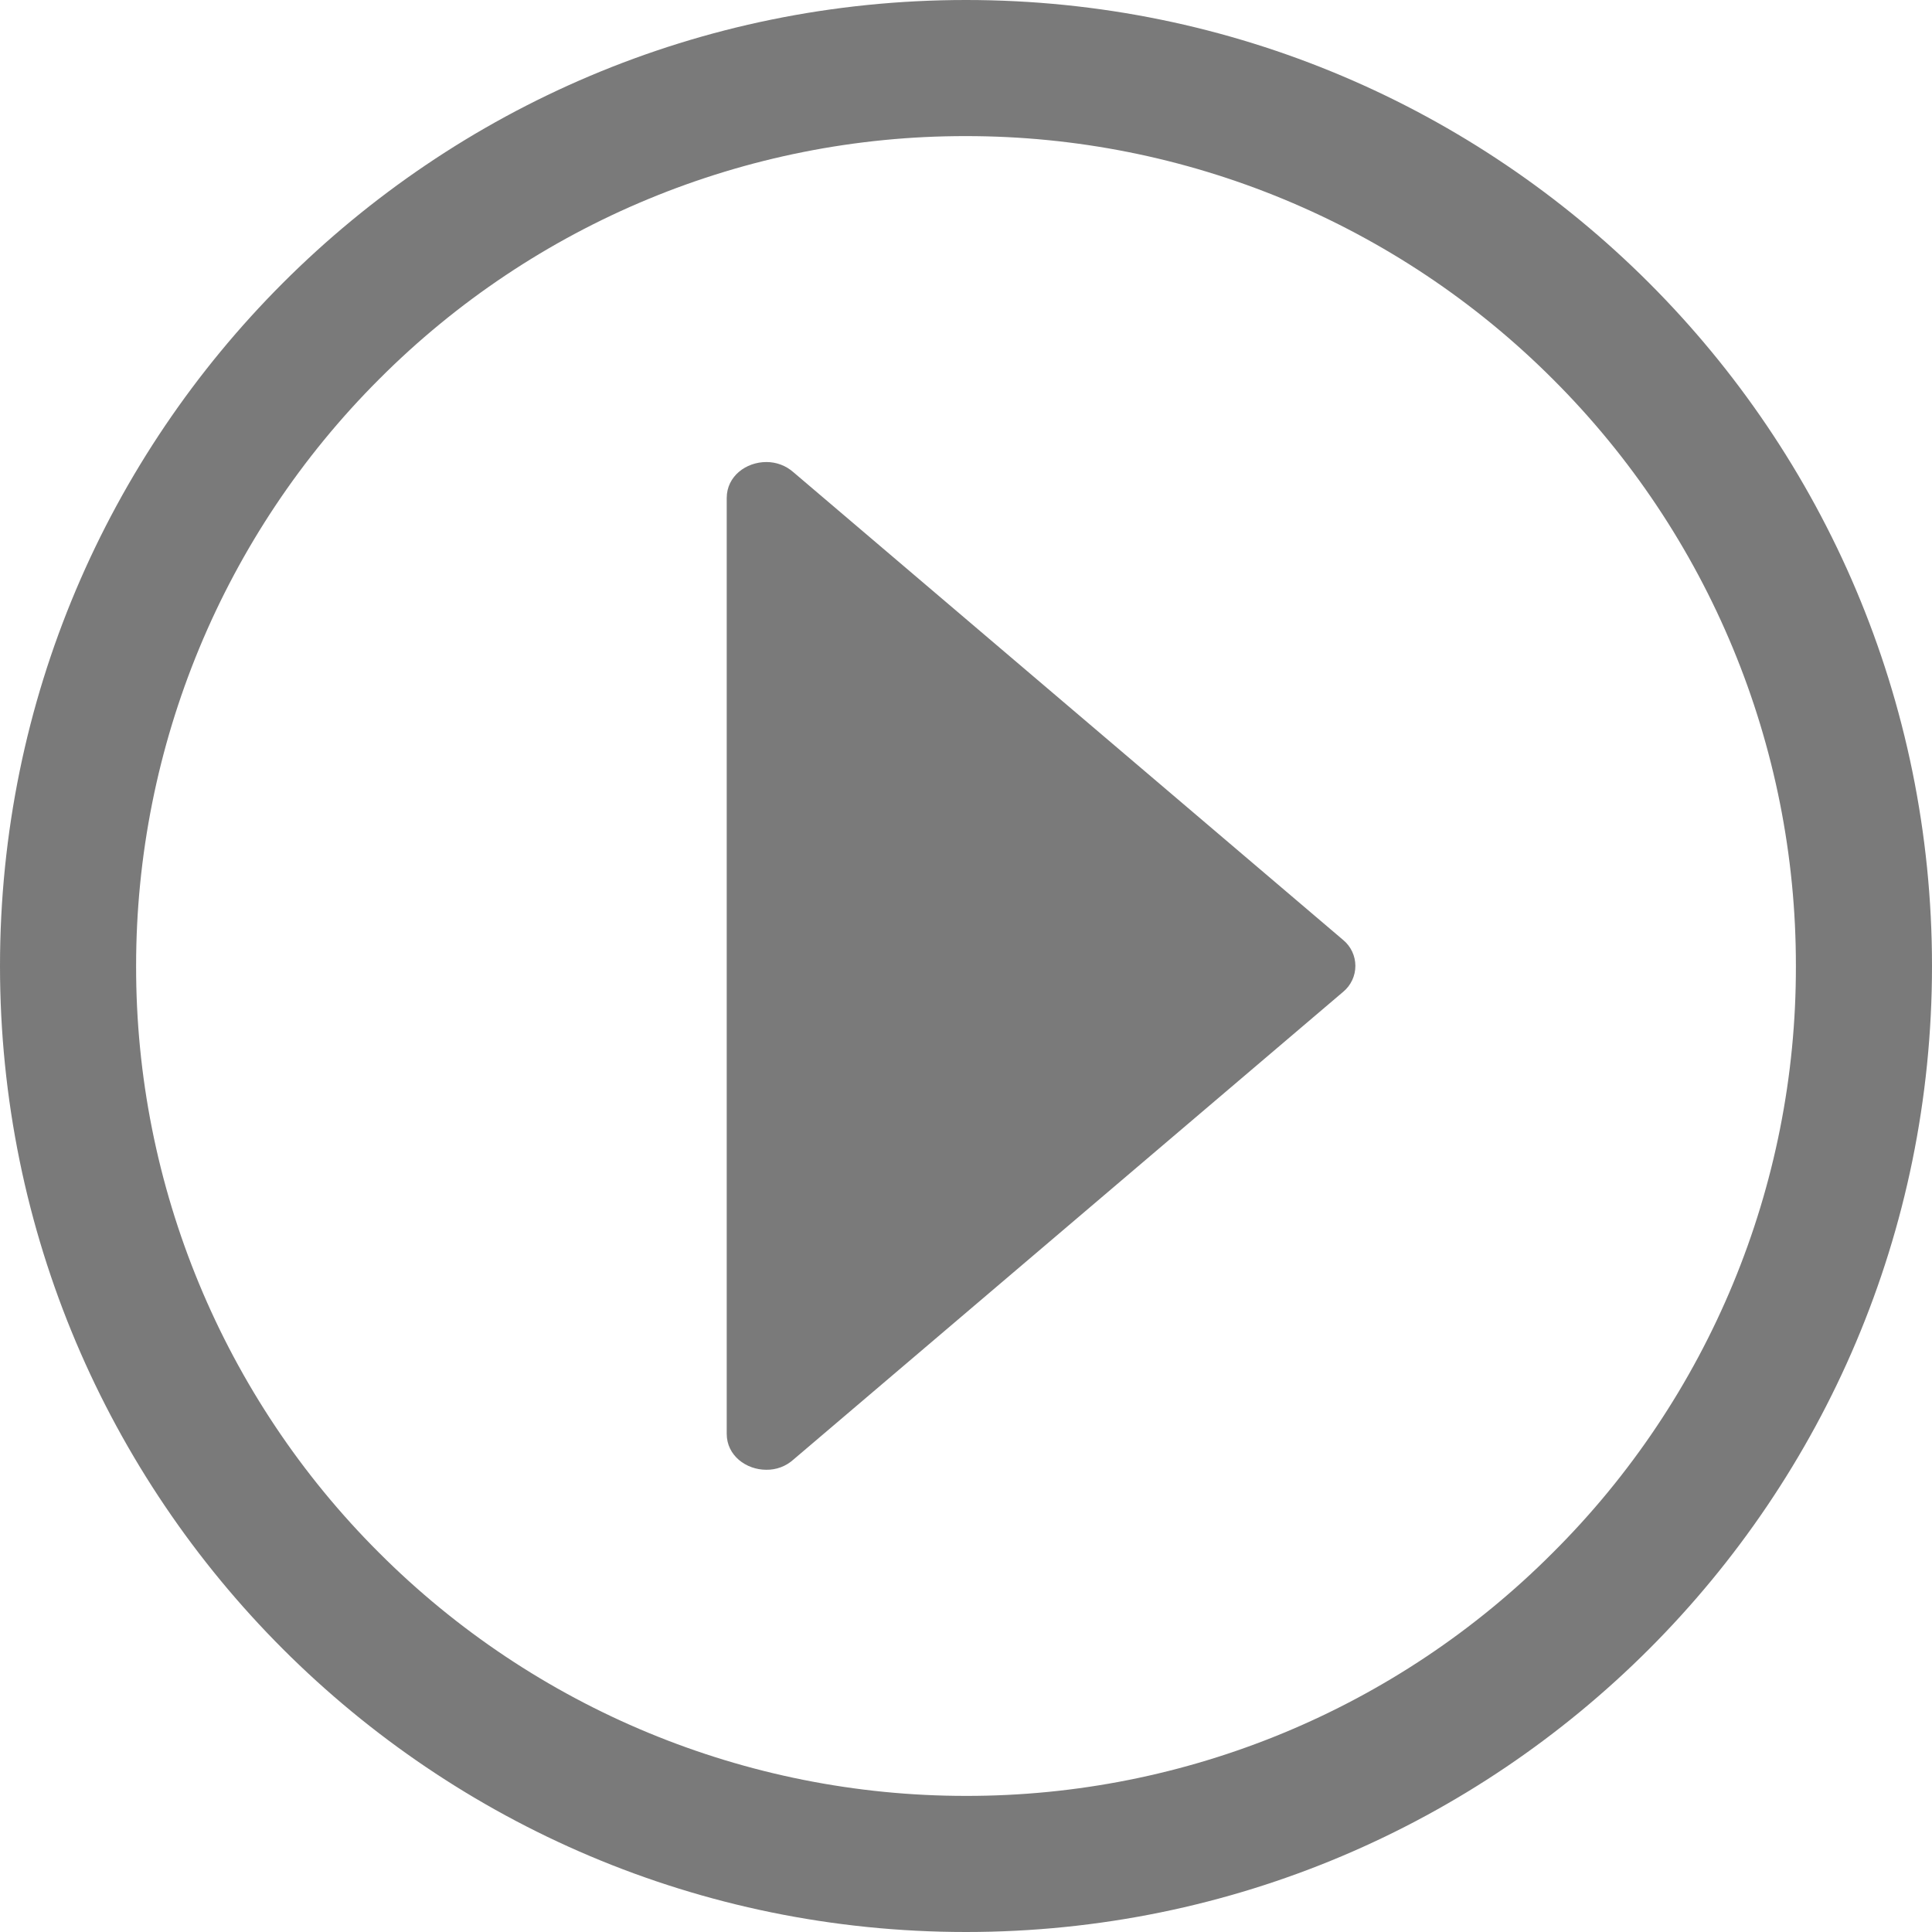
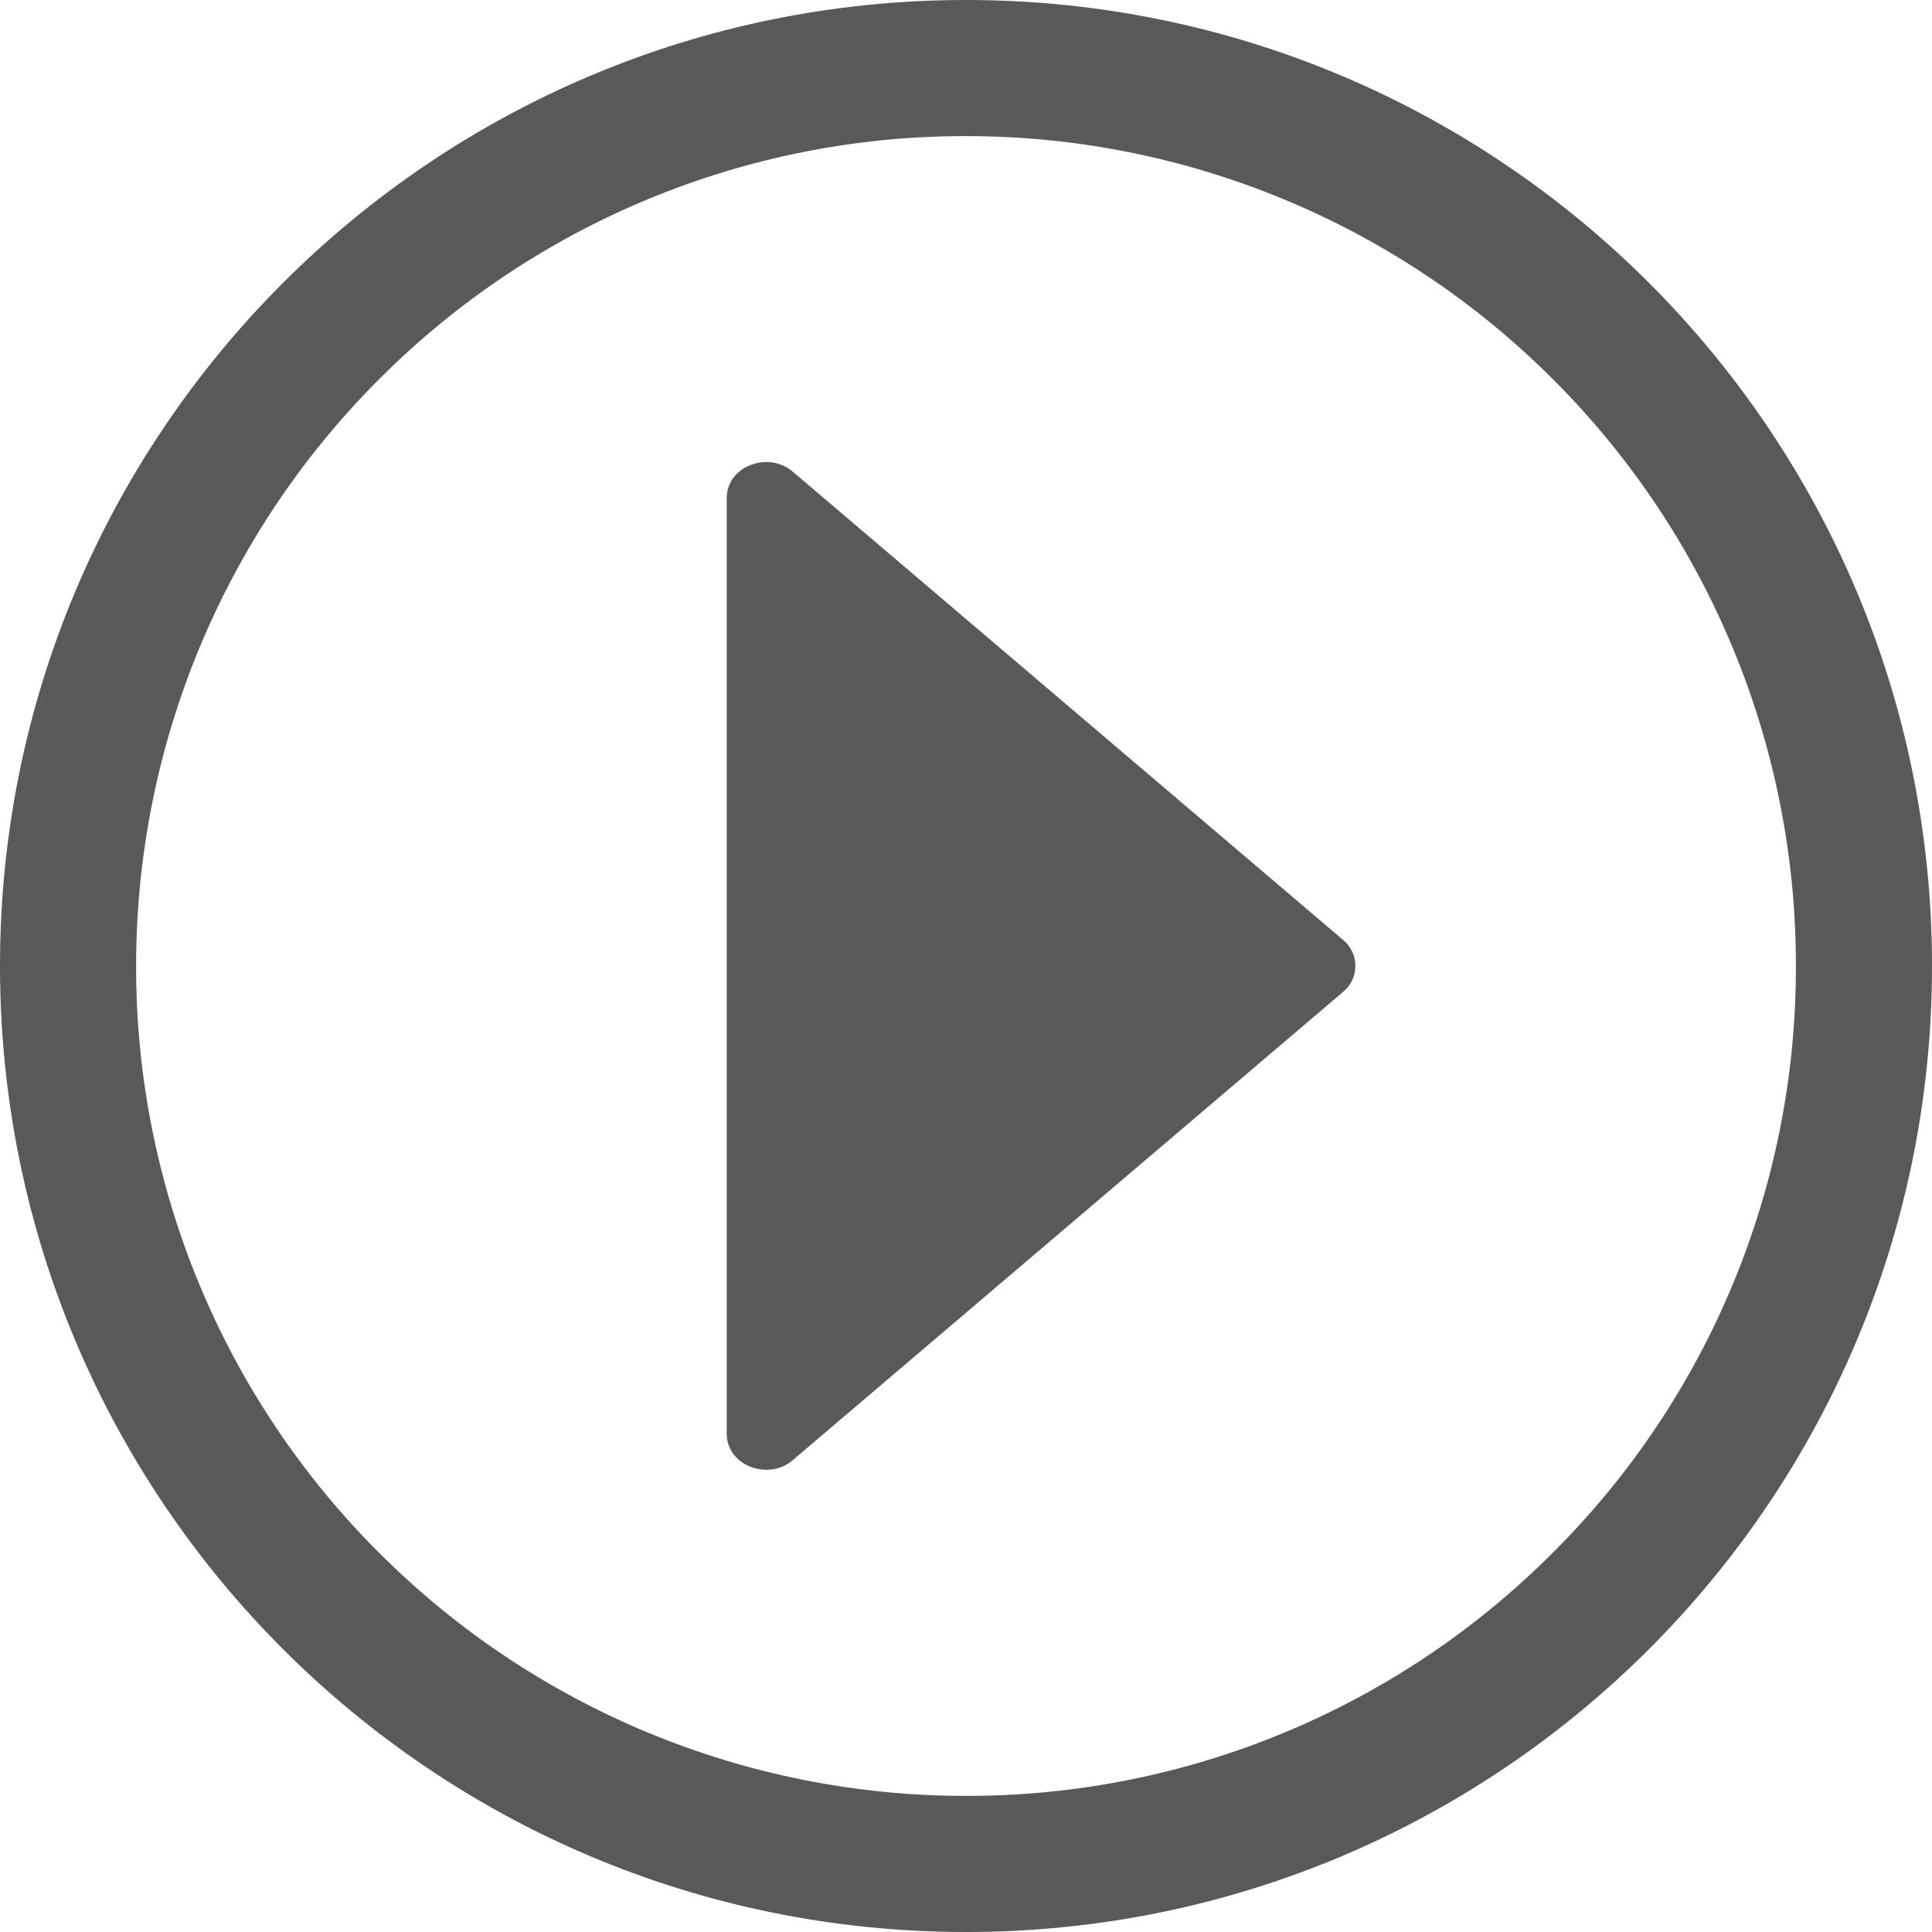
<svg xmlns="http://www.w3.org/2000/svg" class="icon" width="200px" height="200.00px" viewBox="0 0 1024 1024" version="1.1">
-   <path fill="#333333" d="M512 0C229.222 0 0 229.222 0 512s229.222 512 512 512 512-229.222 512-512S794.778 0 512 0z m310.989 822.989A438.323 438.323 0 0 1 512 951.859a439.45 439.45 0 0 1-311.091-128.87A438.323 438.323 0 0 1 72.141 512a439.45 439.45 0 0 1 128.87-311.091A438.323 438.323 0 0 1 512 72.141a439.45 439.45 0 0 1 311.091 128.87A438.323 438.323 0 0 1 951.859 512a437.402 437.402 0 0 1-128.87 310.989z m-111.002-324.71L420.506 250.266a21.504 21.504 0 0 0-14.336-5.376c-10.752 0-20.992 7.526-20.992 19.046v496.026c0 11.469 10.24 19.046 20.992 19.046a20.992 20.992 0 0 0 14.336-5.376l291.482-248.013a17.818 17.818 0 0 0 0-27.341z" opacity=".65" />
+   <path d="M512 0C229.222 0 0 229.222 0 512s229.222 512 512 512 512-229.222 512-512S794.778 0 512 0z m310.989 822.989A438.323 438.323 0 0 1 512 951.859a439.45 439.45 0 0 1-311.091-128.87A438.323 438.323 0 0 1 72.141 512a439.45 439.45 0 0 1 128.87-311.091A438.323 438.323 0 0 1 512 72.141a439.45 439.45 0 0 1 311.091 128.87A438.323 438.323 0 0 1 951.859 512a437.402 437.402 0 0 1-128.87 310.989z m-111.002-324.71L420.506 250.266a21.504 21.504 0 0 0-14.336-5.376c-10.752 0-20.992 7.526-20.992 19.046v496.026c0 11.469 10.24 19.046 20.992 19.046a20.992 20.992 0 0 0 14.336-5.376l291.482-248.013a17.818 17.818 0 0 0 0-27.341z" opacity=".65" />
</svg>
